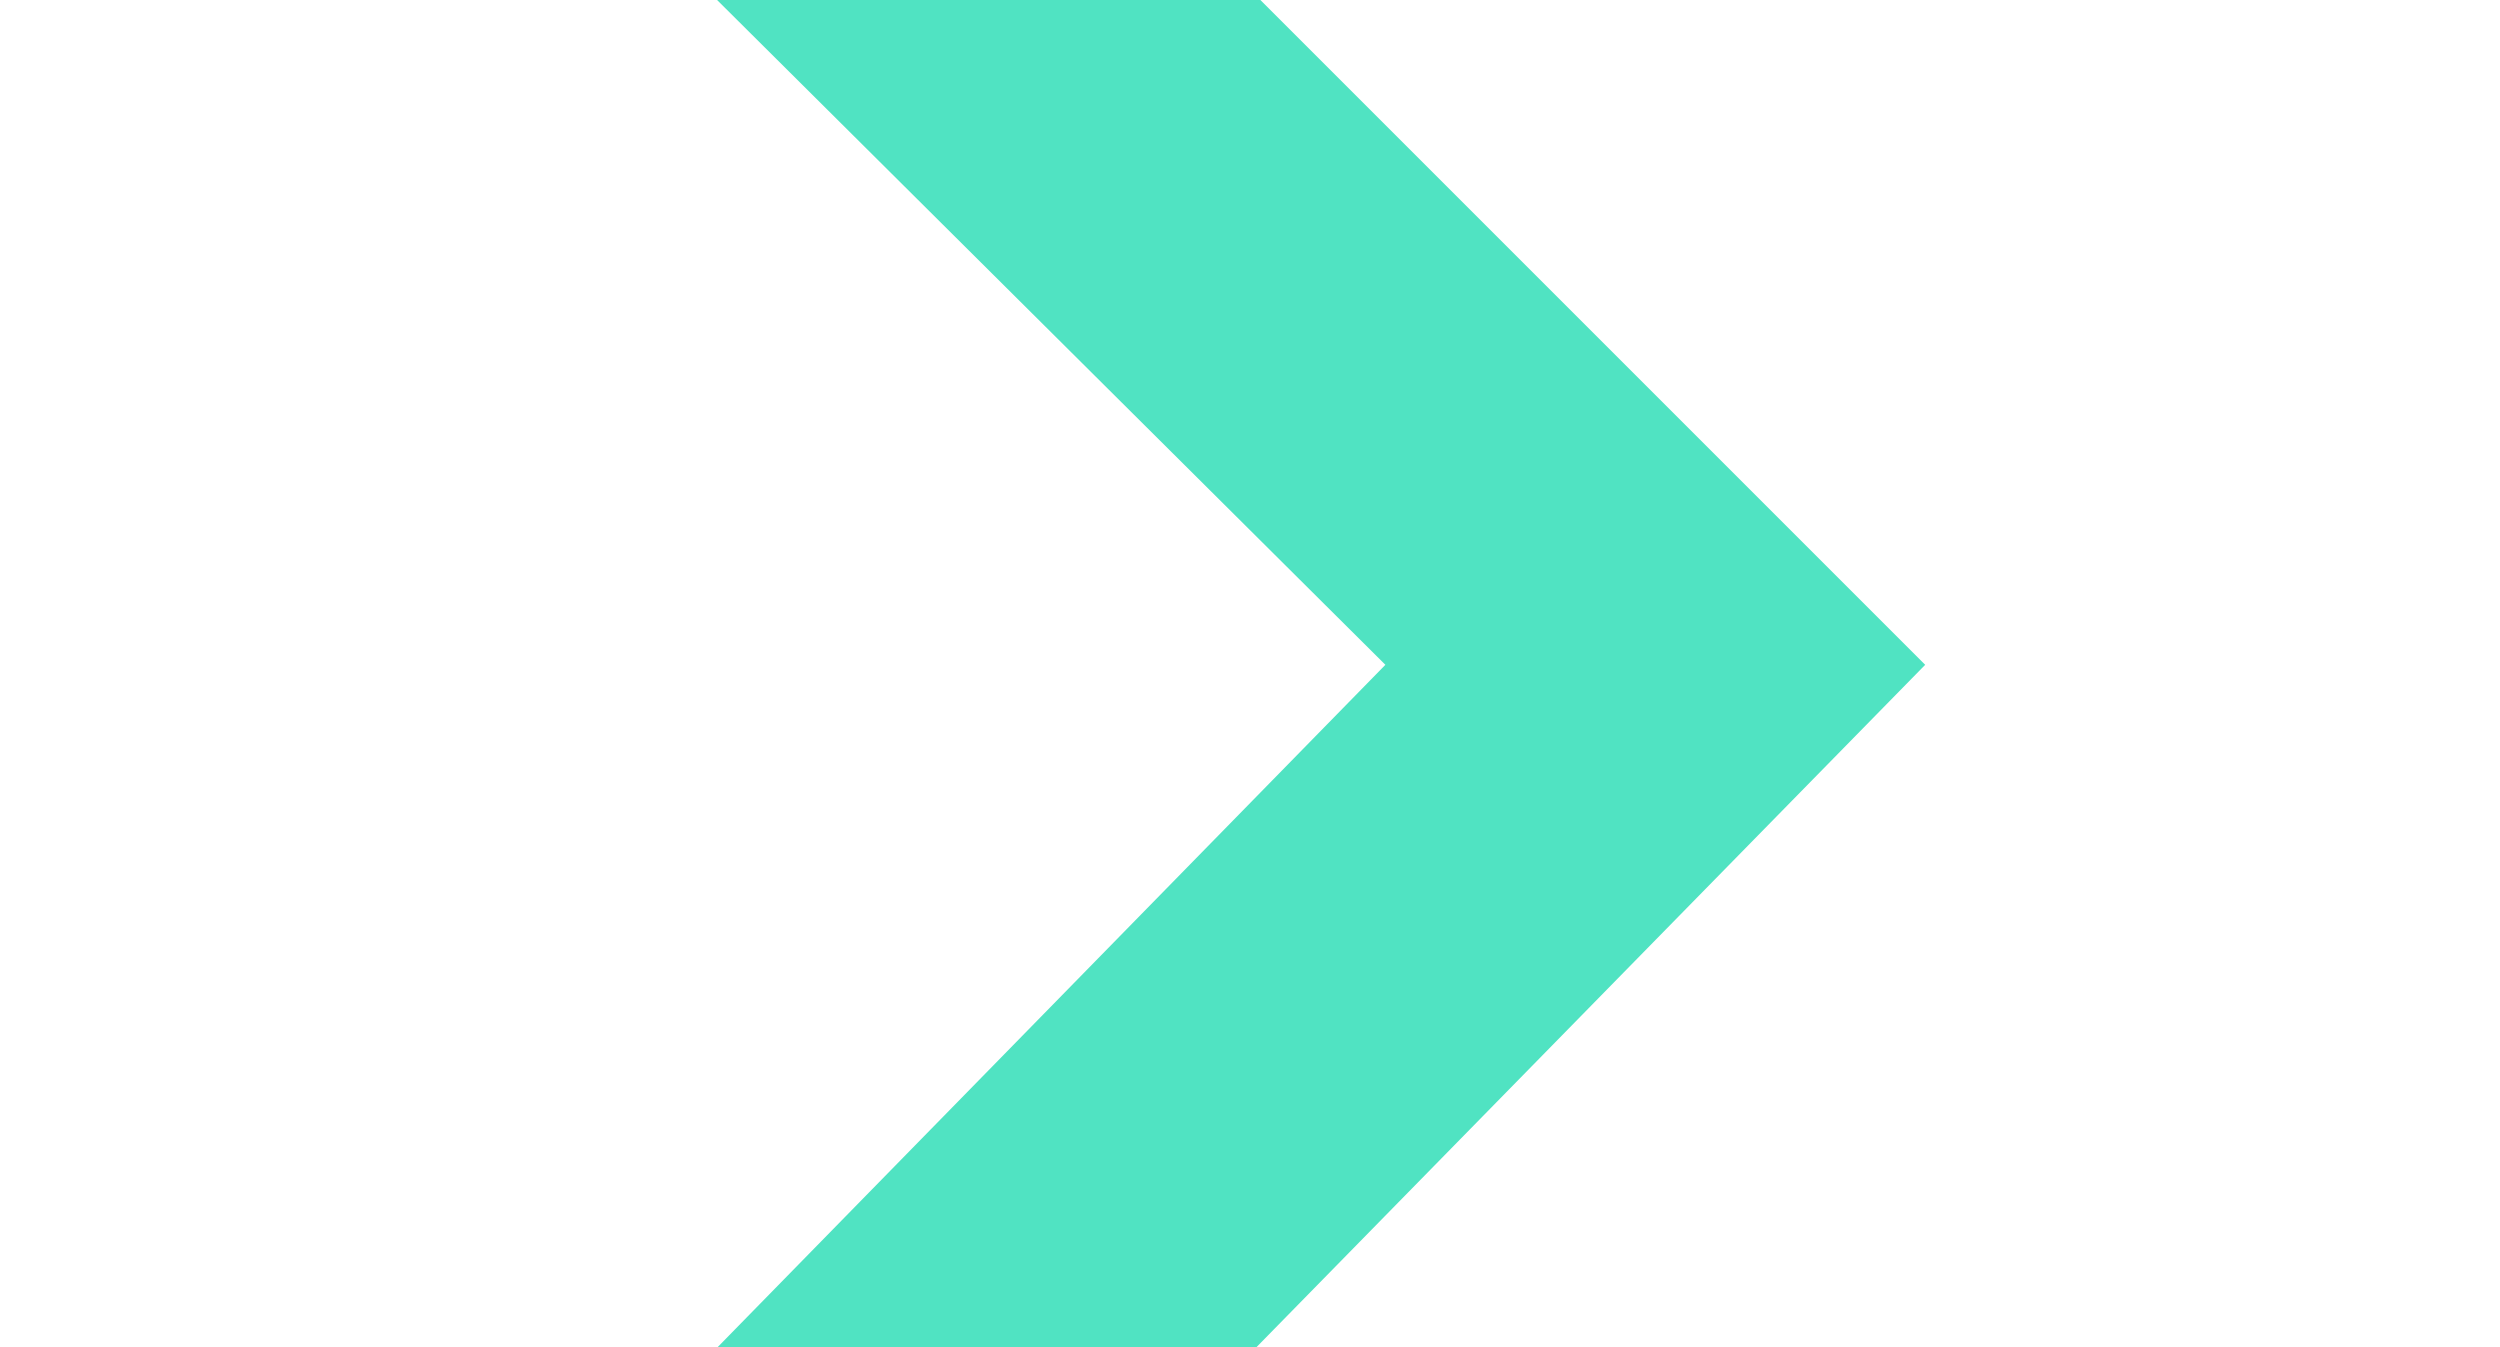
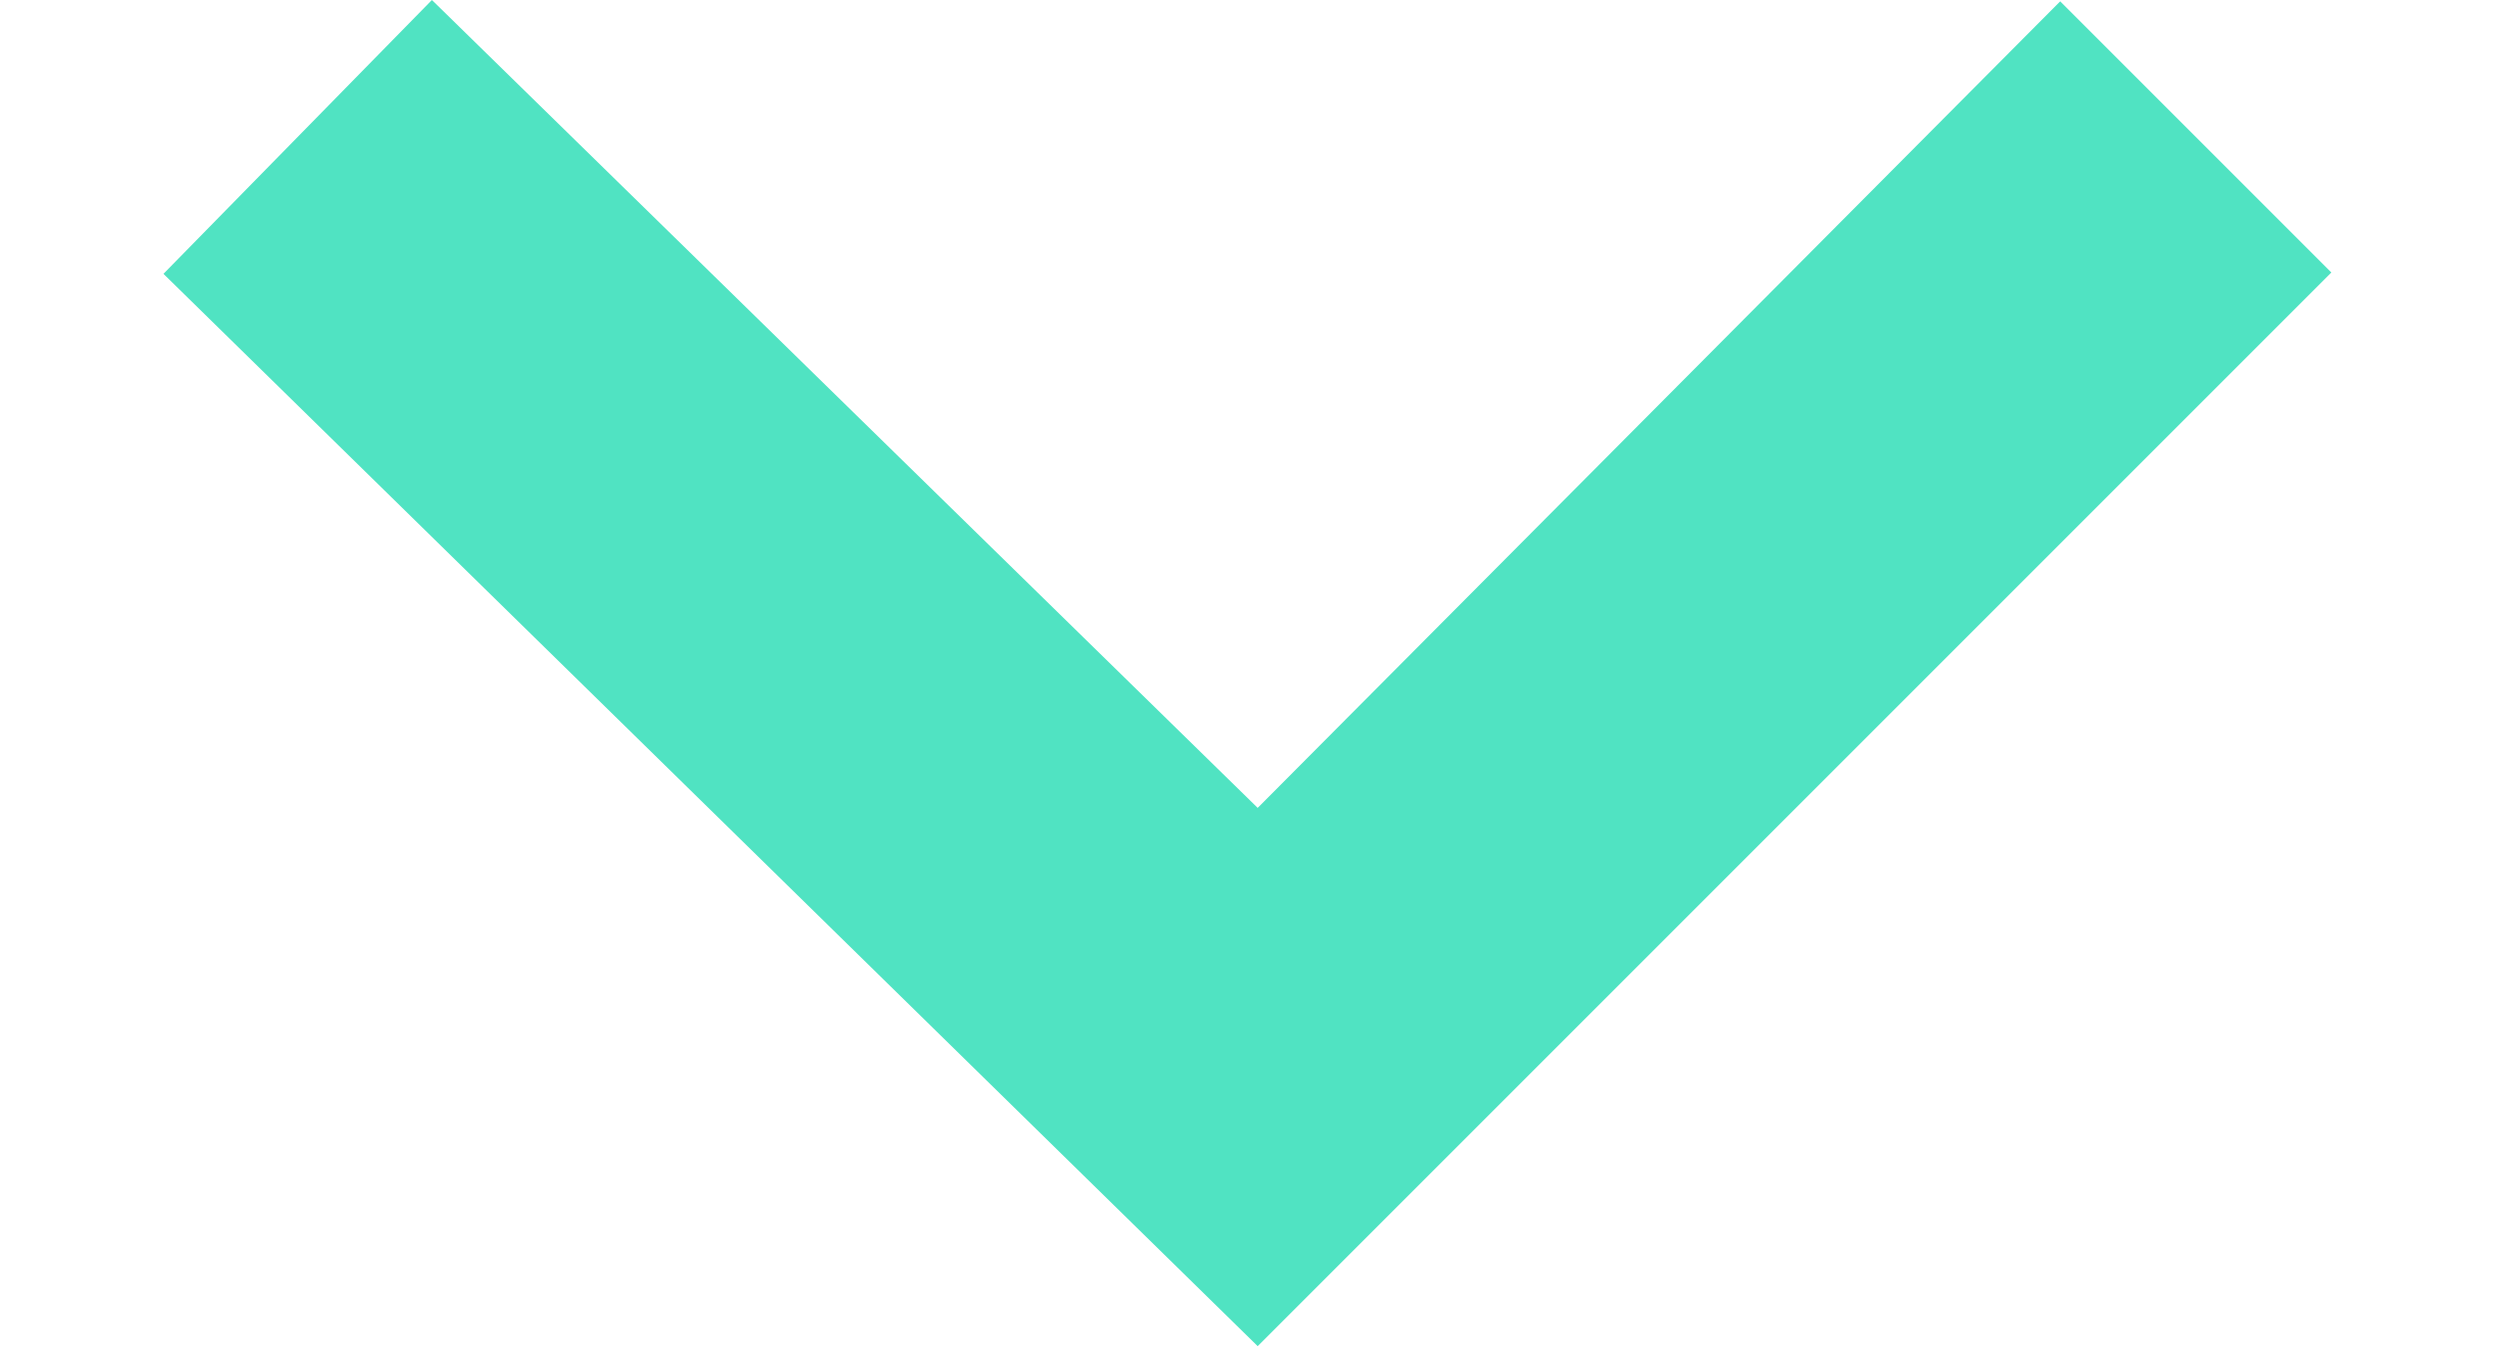
<svg xmlns="http://www.w3.org/2000/svg" width="13px" height="7px" viewBox="0 0 13 7" version="1.1">
  <defs />
  <g id="Page-1" stroke="none" stroke-width="1" fill="none" fill-rule="evenodd">
    <g id="arrow-down" fill="#50E3C2">
-       <polygon points="7.204 3.457 2.989 7.764 4.418 9.164 9.318 4.164 10.011 3.457 9.311 2.757 4.411 -2.143 2.996 -0.729" />
+       <polygon points="2.246 -1.26536081e-16 0.85 1.424 6.54 7 12.123 1.417 10.713 0.007 6.54 4.201" />
    </g>
  </g>
</svg>
